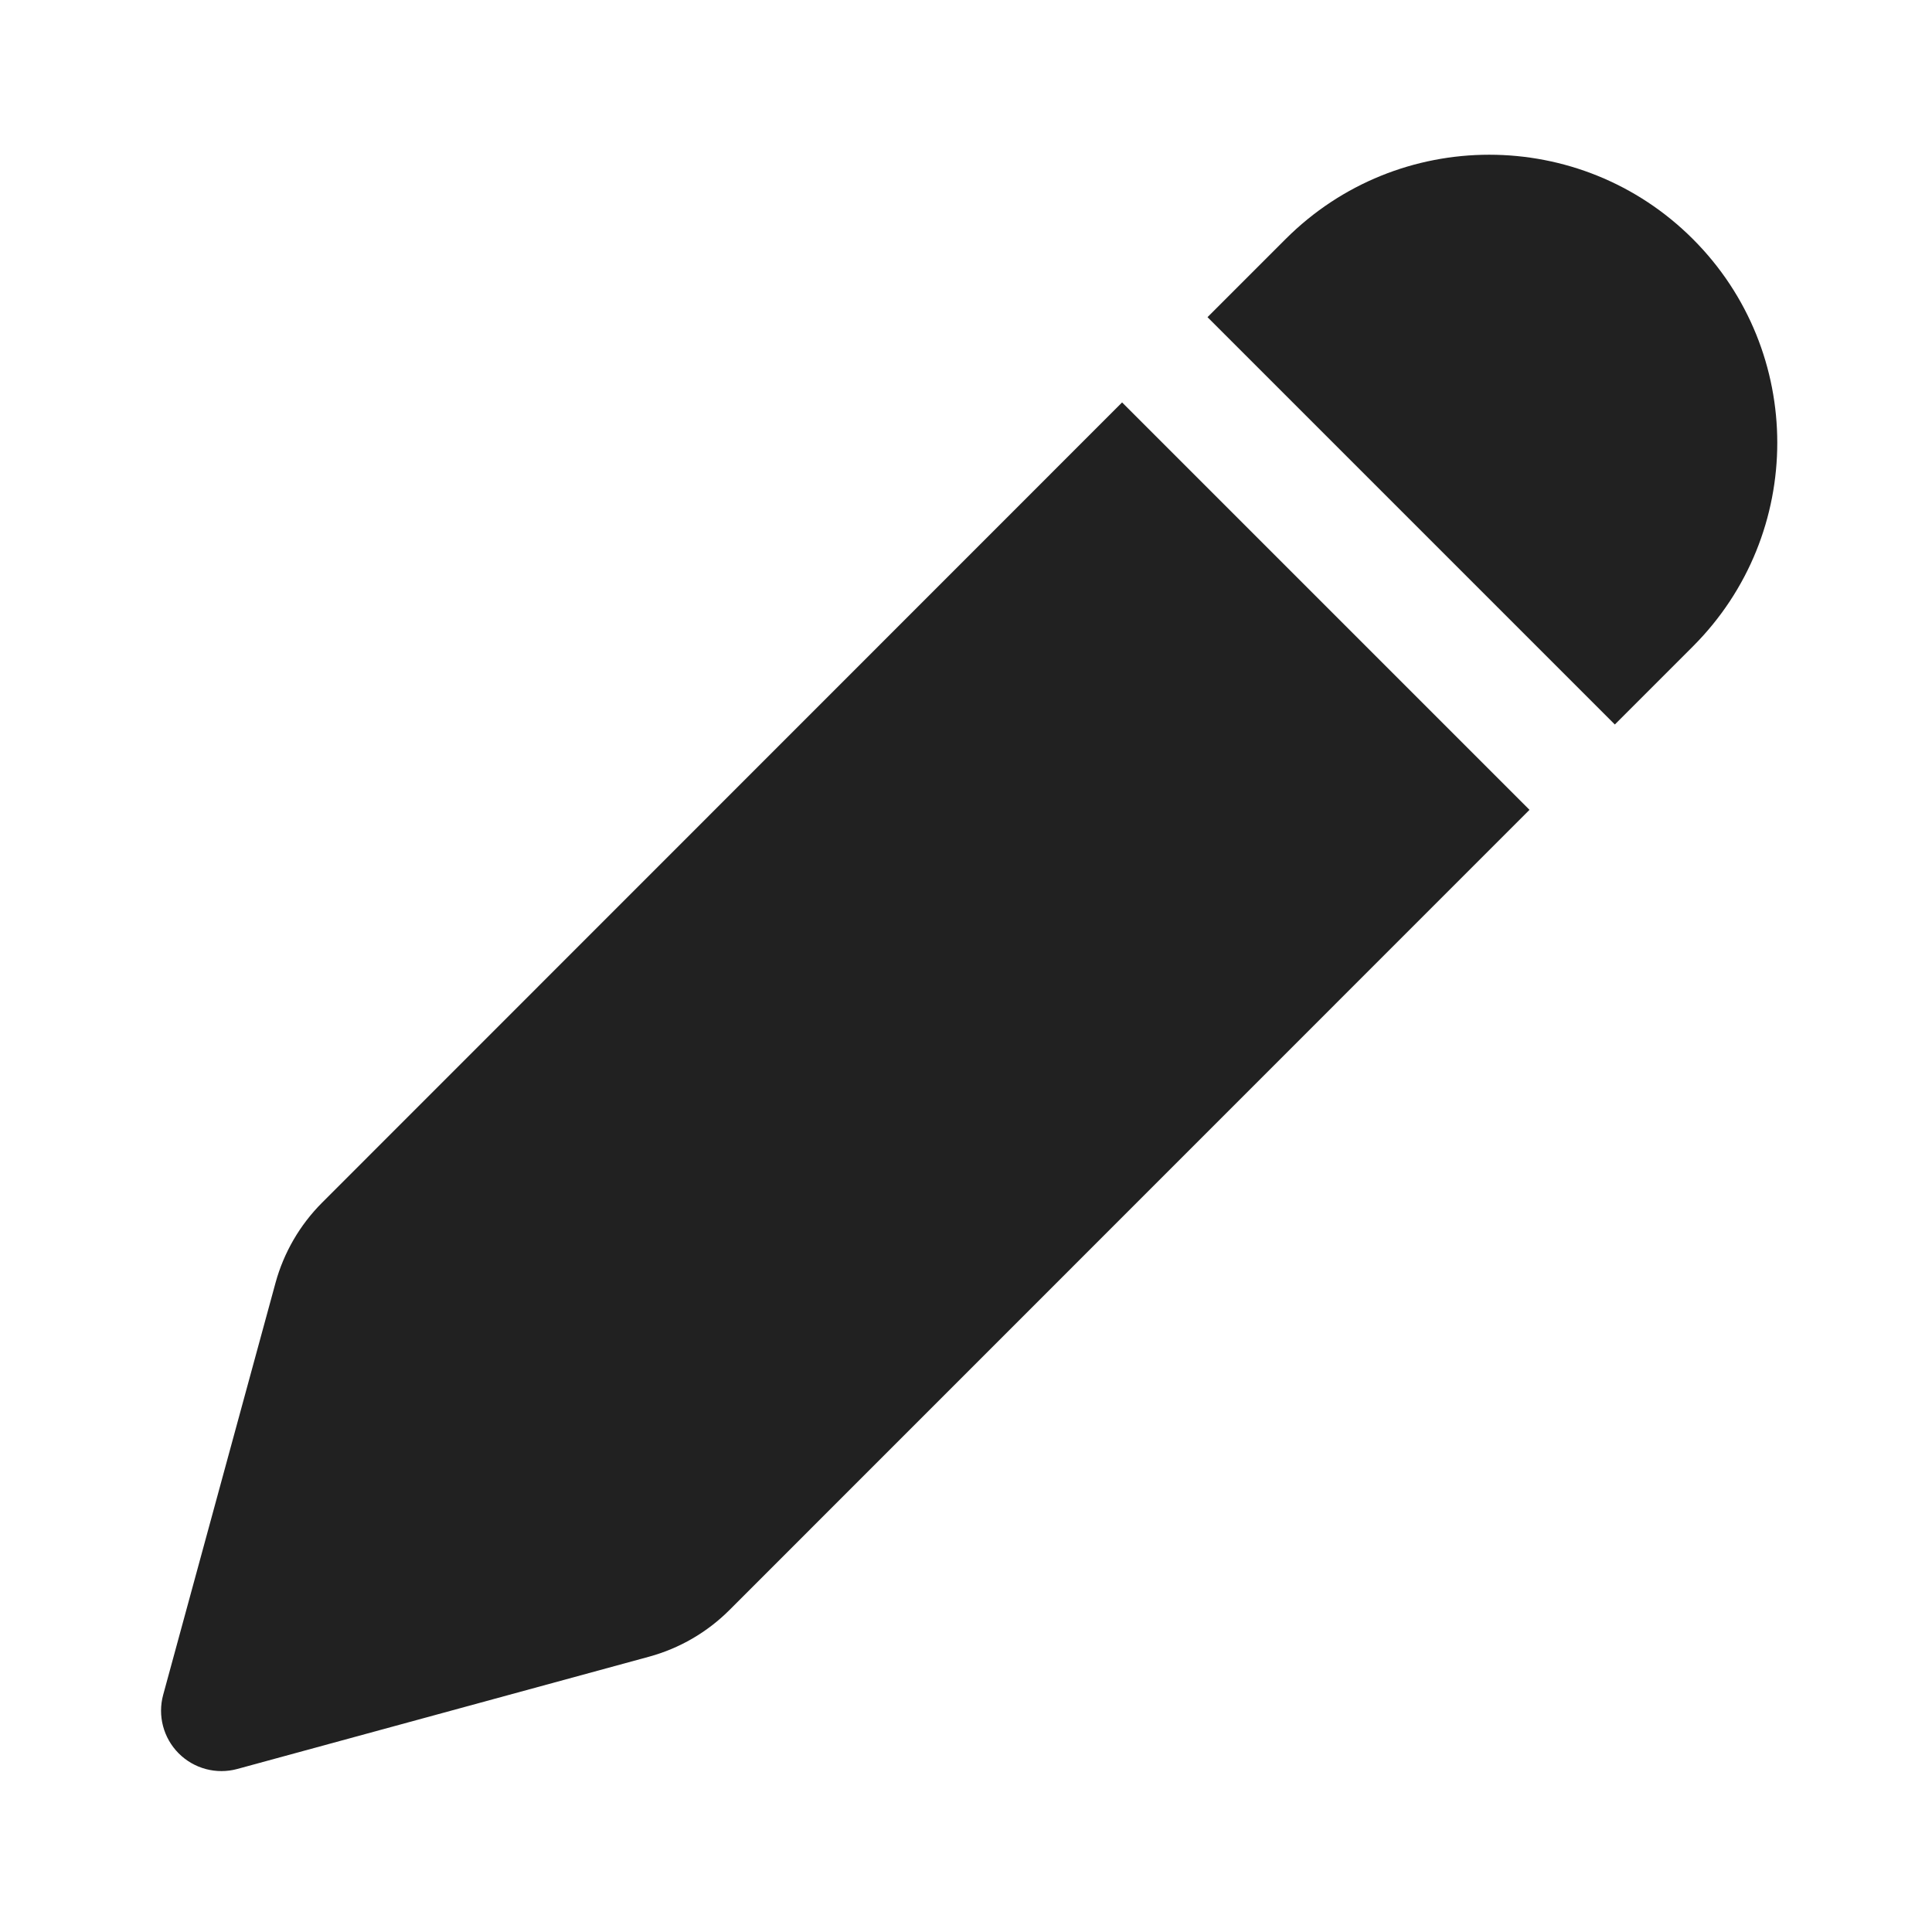
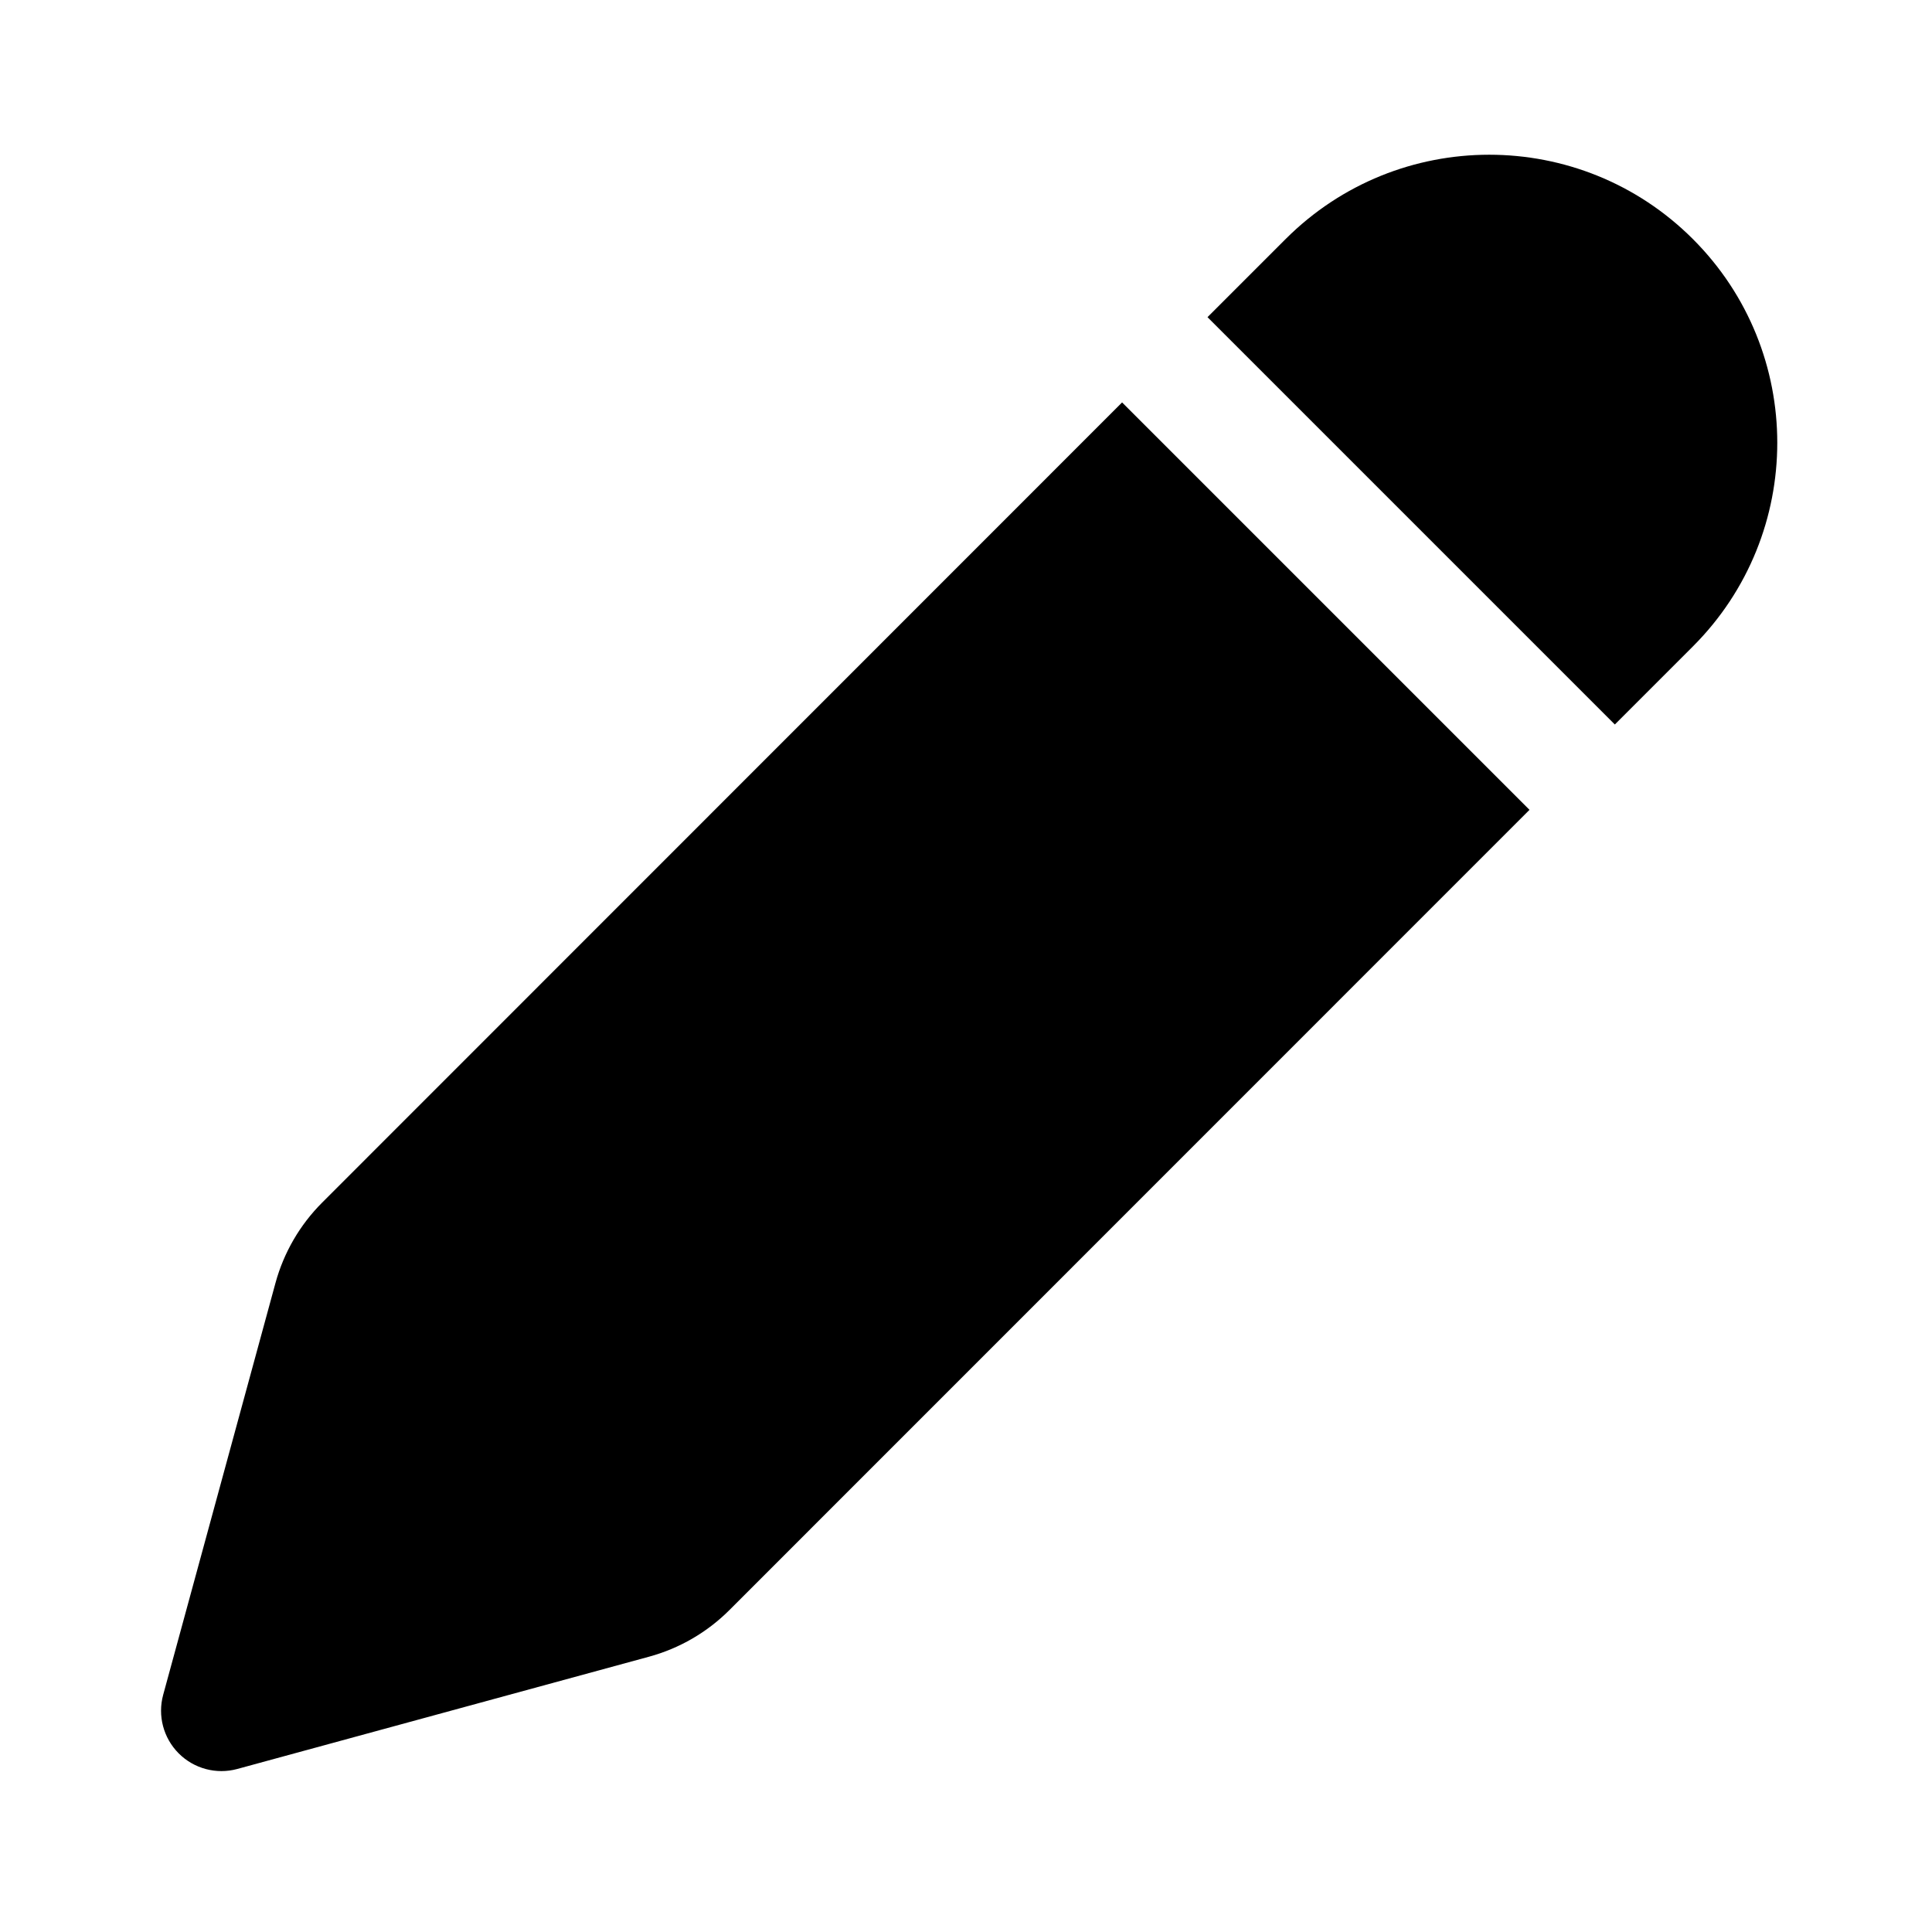
<svg xmlns="http://www.w3.org/2000/svg" viewBox="0 0 24 24">
-   <path d="M13.94 5 19 10.06 9.062 20a2.25 2.25 0 0 1-.999.58l-5.116 1.395a.75.75 0 0 1-.92-.921l1.395-5.116a2.25 2.25 0 0 1 .58-.999L13.938 5Zm7.09-2.03a3.578 3.578 0 0 1 0 5.06l-.97.97L15 3.94l.97-.97a3.578 3.578 0 0 1 5.06 0Z" fill="#212121" />
+   <path d="M13.94 5 19 10.06 9.062 20a2.25 2.25 0 0 1-.999.58l-5.116 1.395a.75.75 0 0 1-.92-.921l1.395-5.116a2.25 2.25 0 0 1 .58-.999L13.938 5Zm7.09-2.03a3.578 3.578 0 0 1 0 5.06l-.97.97L15 3.94l.97-.97a3.578 3.578 0 0 1 5.06 0Z" />
</svg>
